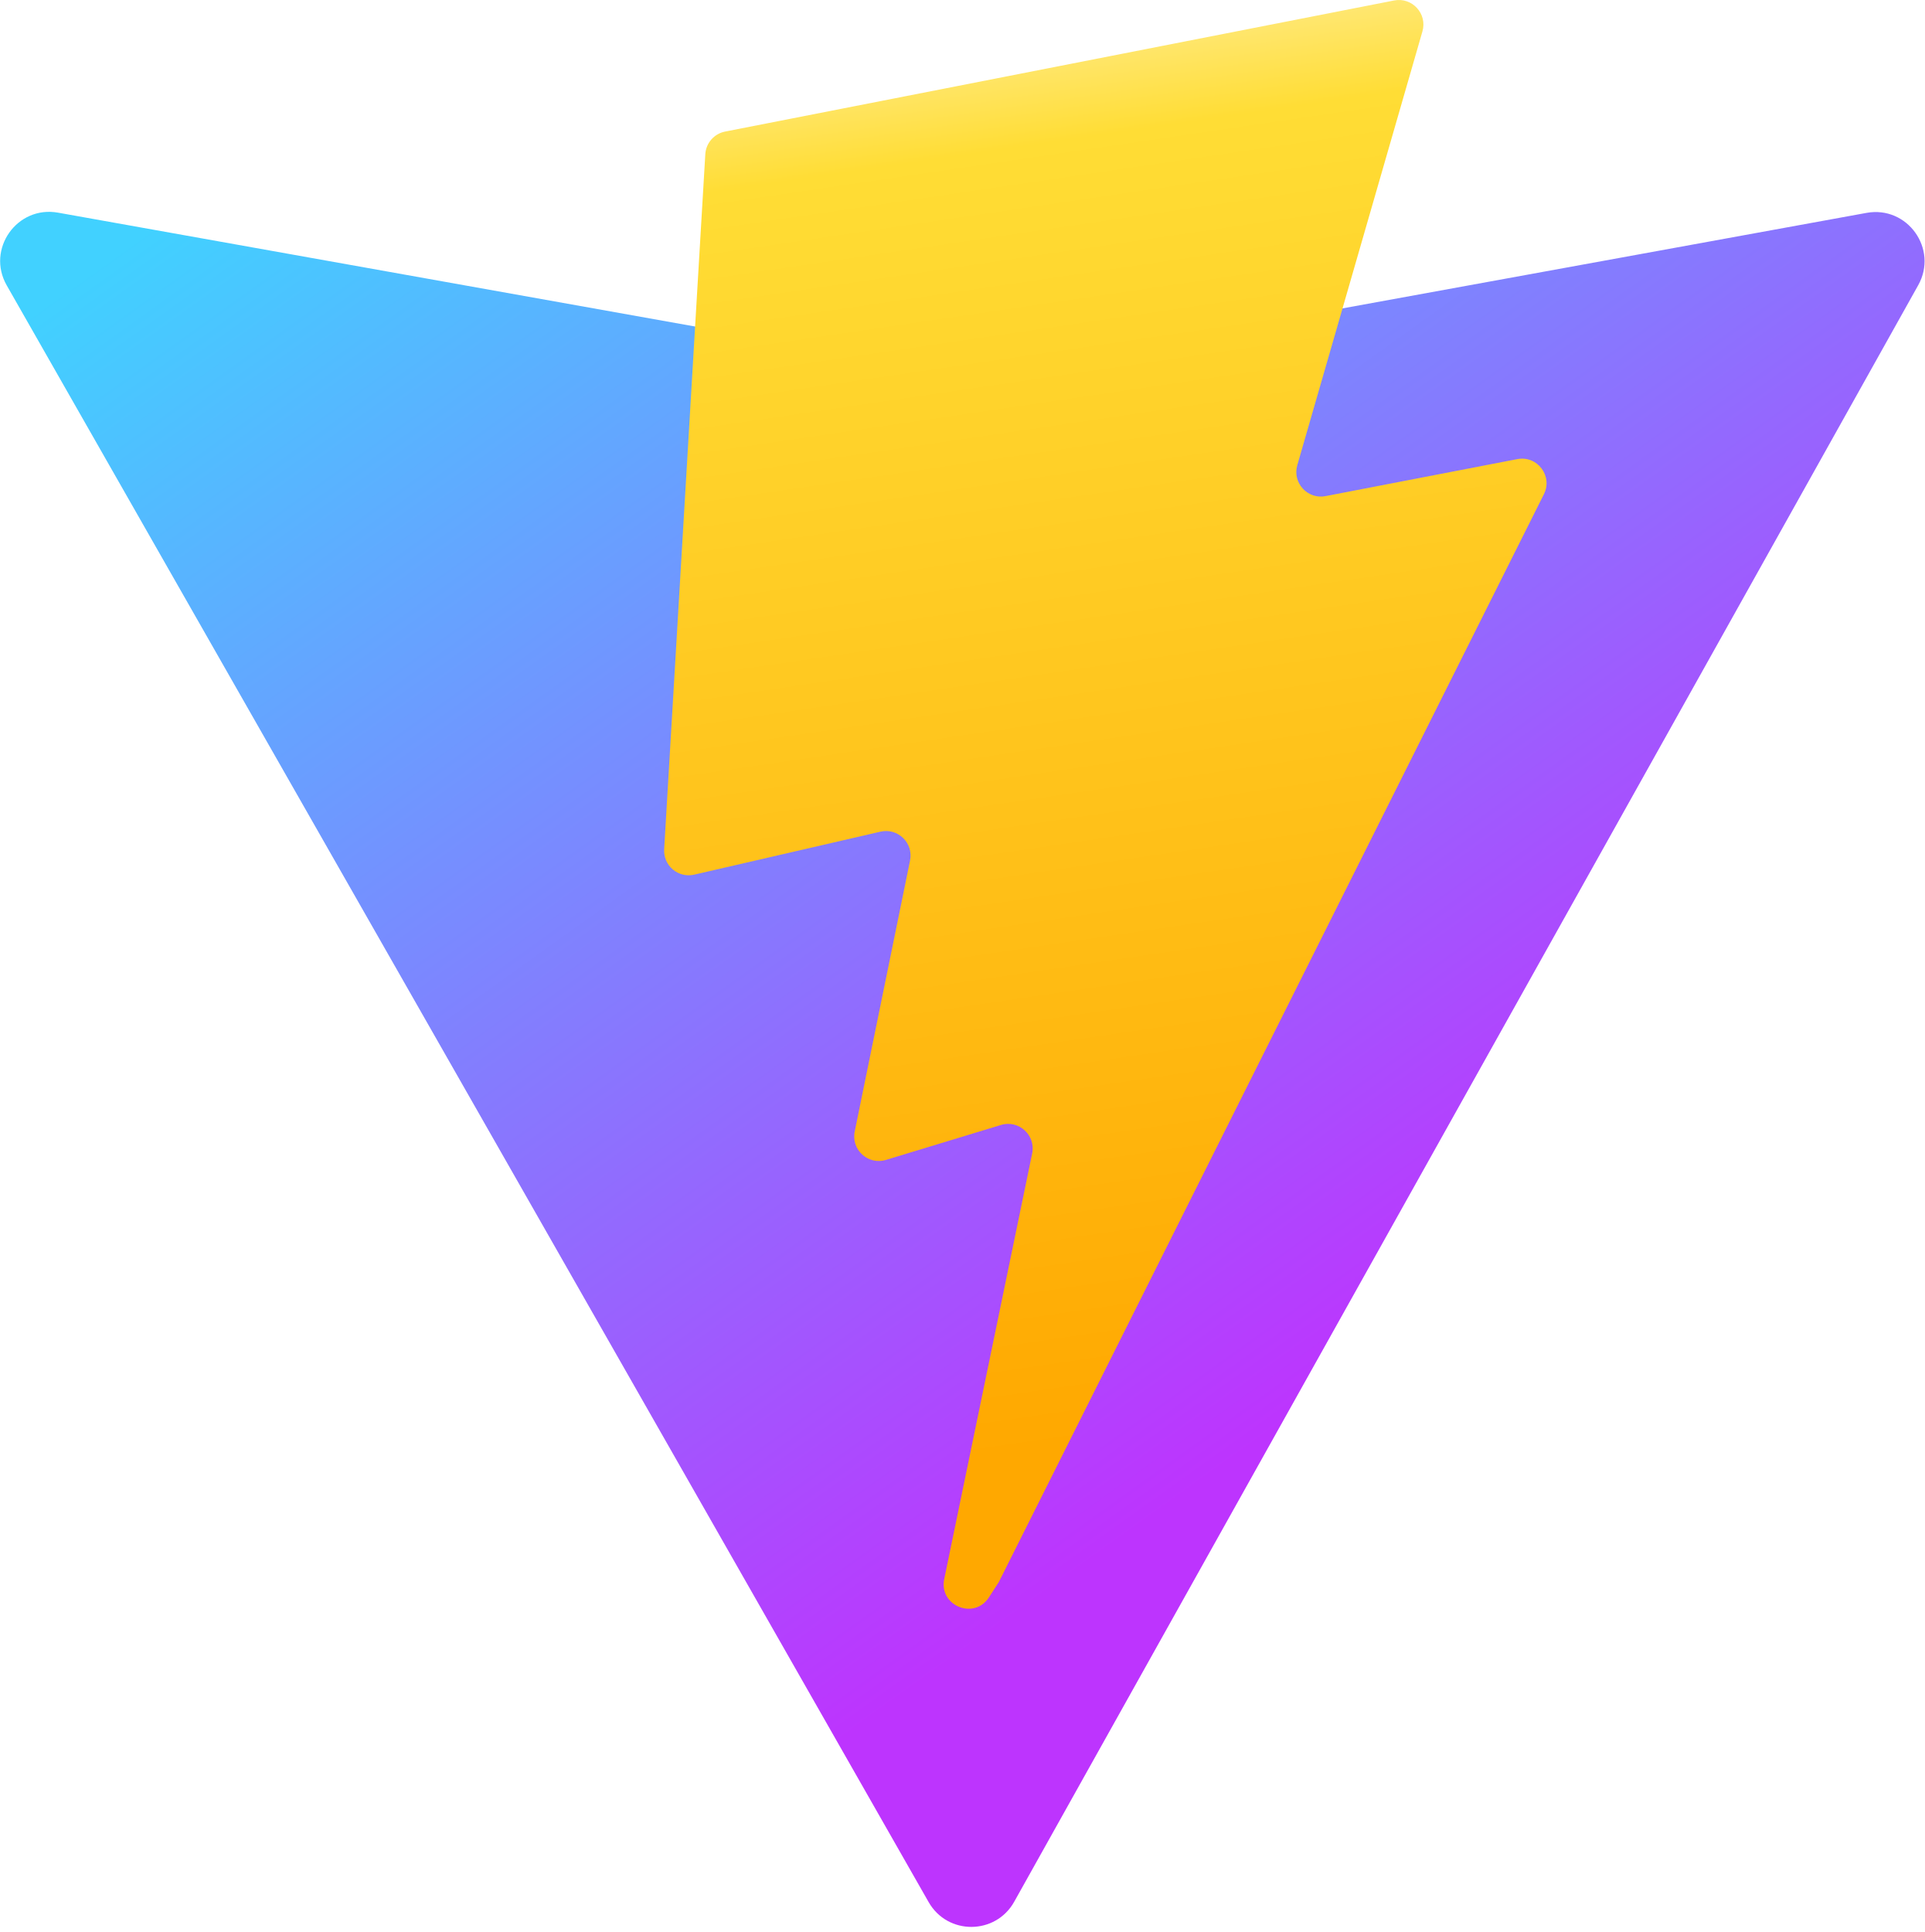
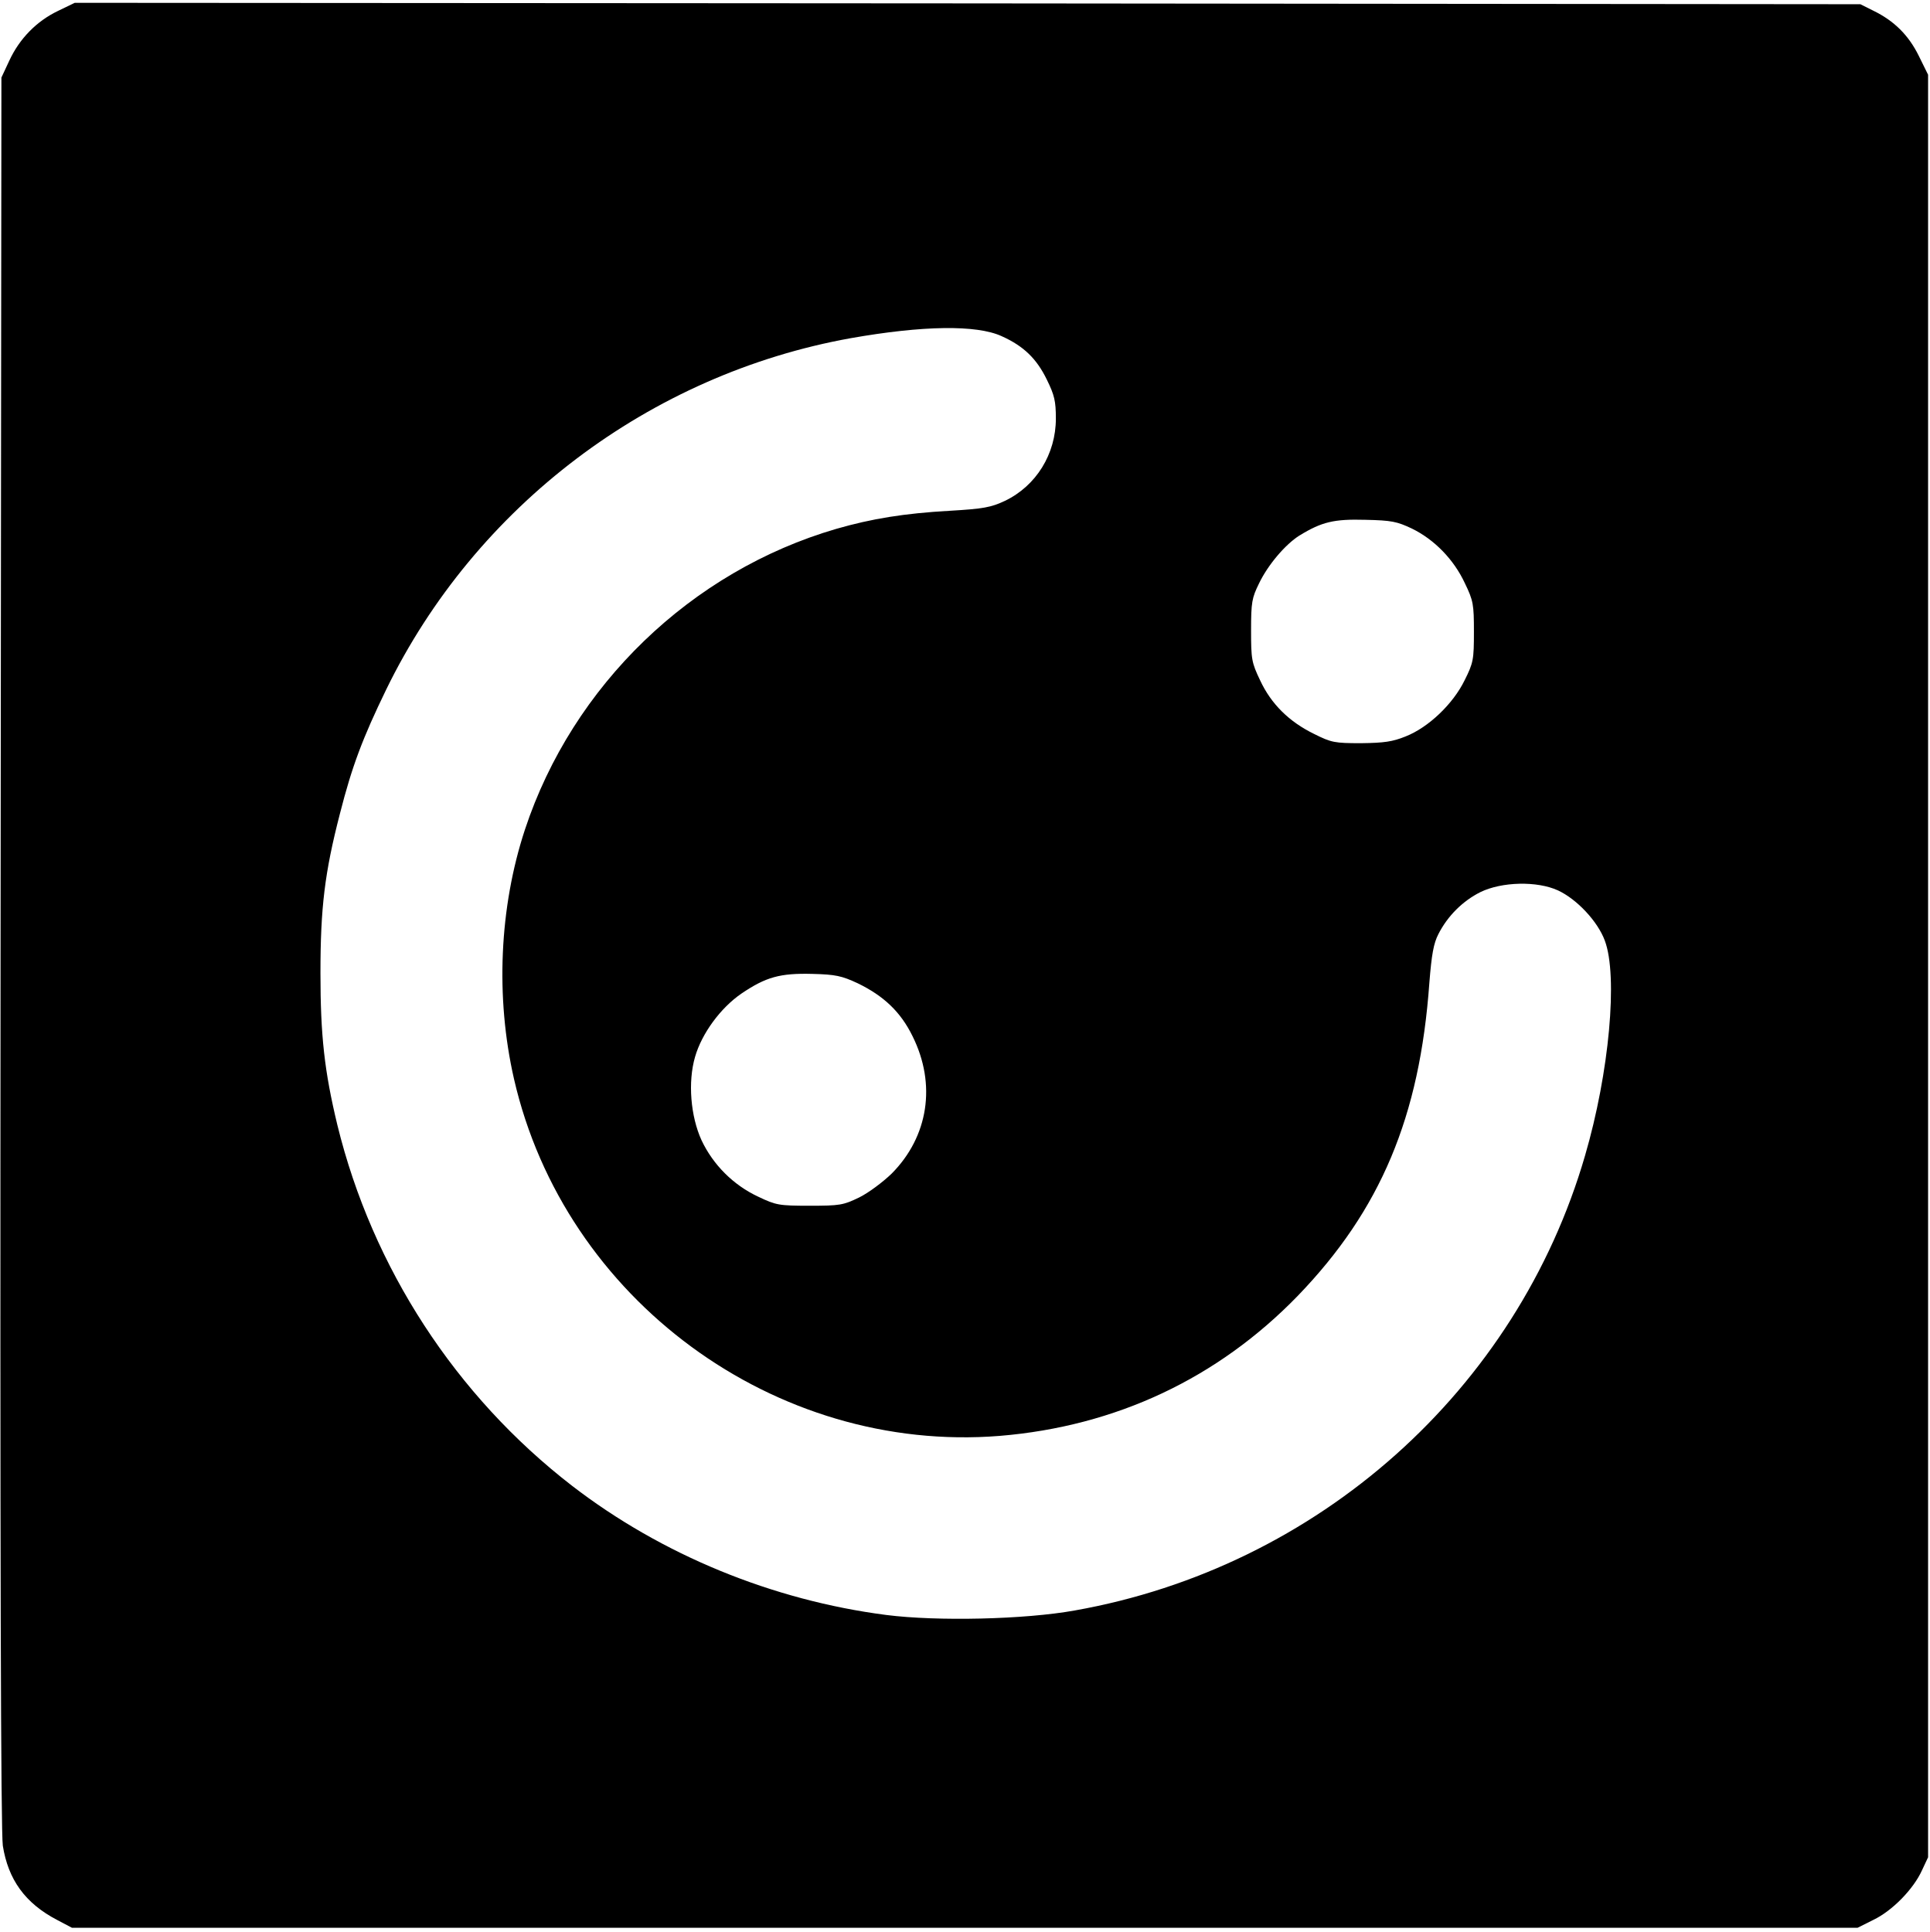
- <svg xmlns="http://www.w3.org/2000/svg" aria-hidden="true" role="img" class="iconify iconify--logos" width="31.88" height="32" preserveAspectRatio="xMidYMid meet" viewBox="0 0 256 257">
-   <defs>
-     <linearGradient id="IconifyId1813088fe1fbc01fb466" x1="-.828%" x2="57.636%" y1="7.652%" y2="78.411%">
-       <stop offset="0%" stop-color="#41D1FF" />
-       <stop offset="100%" stop-color="#BD34FE" />
-     </linearGradient>
-     <linearGradient id="IconifyId1813088fe1fbc01fb467" x1="43.376%" x2="50.316%" y1="2.242%" y2="89.03%">
-       <stop offset="0%" stop-color="#FFEA83" />
-       <stop offset="8.333%" stop-color="#FFDD35" />
-       <stop offset="100%" stop-color="#FFA800" />
-     </linearGradient>
-   </defs>
-   <path fill="url(#IconifyId1813088fe1fbc01fb466)" d="M255.153 37.938L134.897 252.976c-2.483 4.44-8.862 4.466-11.382.048L.875 37.958c-2.746-4.814 1.371-10.646 6.827-9.67l120.385 21.517a6.537 6.537 0 0 0 2.322-.004l117.867-21.483c5.438-.991 9.574 4.796 6.877 9.62Z" />
-   <path fill="url(#IconifyId1813088fe1fbc01fb467)" d="M185.432.063L96.44 17.501a3.268 3.268 0 0 0-2.634 3.014l-5.474 92.456a3.268 3.268 0 0 0 3.997 3.378l24.777-5.718c2.318-.535 4.413 1.507 3.936 3.838l-7.361 36.047c-.495 2.426 1.782 4.5 4.151 3.78l15.304-4.649c2.372-.72 4.652 1.36 4.15 3.788l-11.698 56.621c-.732 3.542 3.979 5.473 5.943 2.437l1.313-2.028l72.516-144.72c1.215-2.423-.88-5.186-3.54-4.672l-25.505 4.922c-2.396.462-4.435-1.77-3.759-4.114l16.646-57.705c.677-2.35-1.37-4.583-3.769-4.113Z" />
+ <svg xmlns="http://www.w3.org/2000/svg" version="1.0" width="684pt" height="685pt" viewBox="0 0 684 685" preserveAspectRatio="xMidYMid meet">
+   <g transform="translate(0,685) scale(0.1,-0.1)" fill="#000000" stroke="none">
+     <path d="M205 6811 c-75 -36 -136 -98 -172 -176 l-28 -60 -3 -3100 c-2 -2152 1 -3121 8 -3169 19 -120 79 -204 192 -263 l53 -28 3165 0 3165 0 56 28 c67 32 142 109 172 175 l22 47 0 3160 0 3160 -33 67 c-36 73 -87 124 -161 160 l-46 23 -3165 3 -3165 2 -60 -29z m3346 -1153 c78 -35 124 -80 160 -154 27 -55 32 -76 32 -138 0 -126 -70 -239 -181 -292 -49 -23 -76 -28 -195 -35 -161 -9 -277 -28 -402 -64 -515 -150 -935 -555 -1104 -1066 -91 -276 -105 -595 -39 -884 179 -782 925 -1330 1722 -1266 412 34 773 204 1057 497 293 304 432 634 466 1109 8 101 15 140 32 173 33 65 87 118 149 149 76 37 201 40 275 6 67 -31 141 -110 166 -178 47 -125 16 -468 -70 -762 -241 -831 -946 -1460 -1809 -1613 -177 -32 -487 -39 -668 -16 -403 52 -796 213 -1114 458 -413 319 -708 773 -832 1279 -46 191 -60 317 -60 539 0 232 15 356 69 565 43 169 81 269 164 440 317 651 935 1118 1647 1246 255 45 446 48 535 7z m1454 -682 c80 -39 149 -110 188 -194 30 -62 32 -75 32 -172 0 -99 -2 -110 -33 -172 -41 -84 -128 -167 -209 -199 -47 -19 -77 -23 -158 -24 -94 0 -105 2 -167 33 -88 43 -152 106 -191 190 -30 63 -32 74 -32 177 0 100 3 115 28 166 32 67 94 139 143 170 80 49 123 59 234 56 93 -2 112 -6 165 -31z m-1965 -1612 c93 -45 153 -102 195 -188 85 -171 56 -356 -74 -487 -31 -30 -83 -69 -116 -85 -56 -27 -68 -29 -175 -29 -109 0 -119 2 -182 32 -88 41 -160 113 -201 200 -39 85 -49 207 -23 296 24 83 90 173 164 224 87 59 137 73 252 70 82 -2 104 -7 160 -33z" />
+   </g>
</svg>
